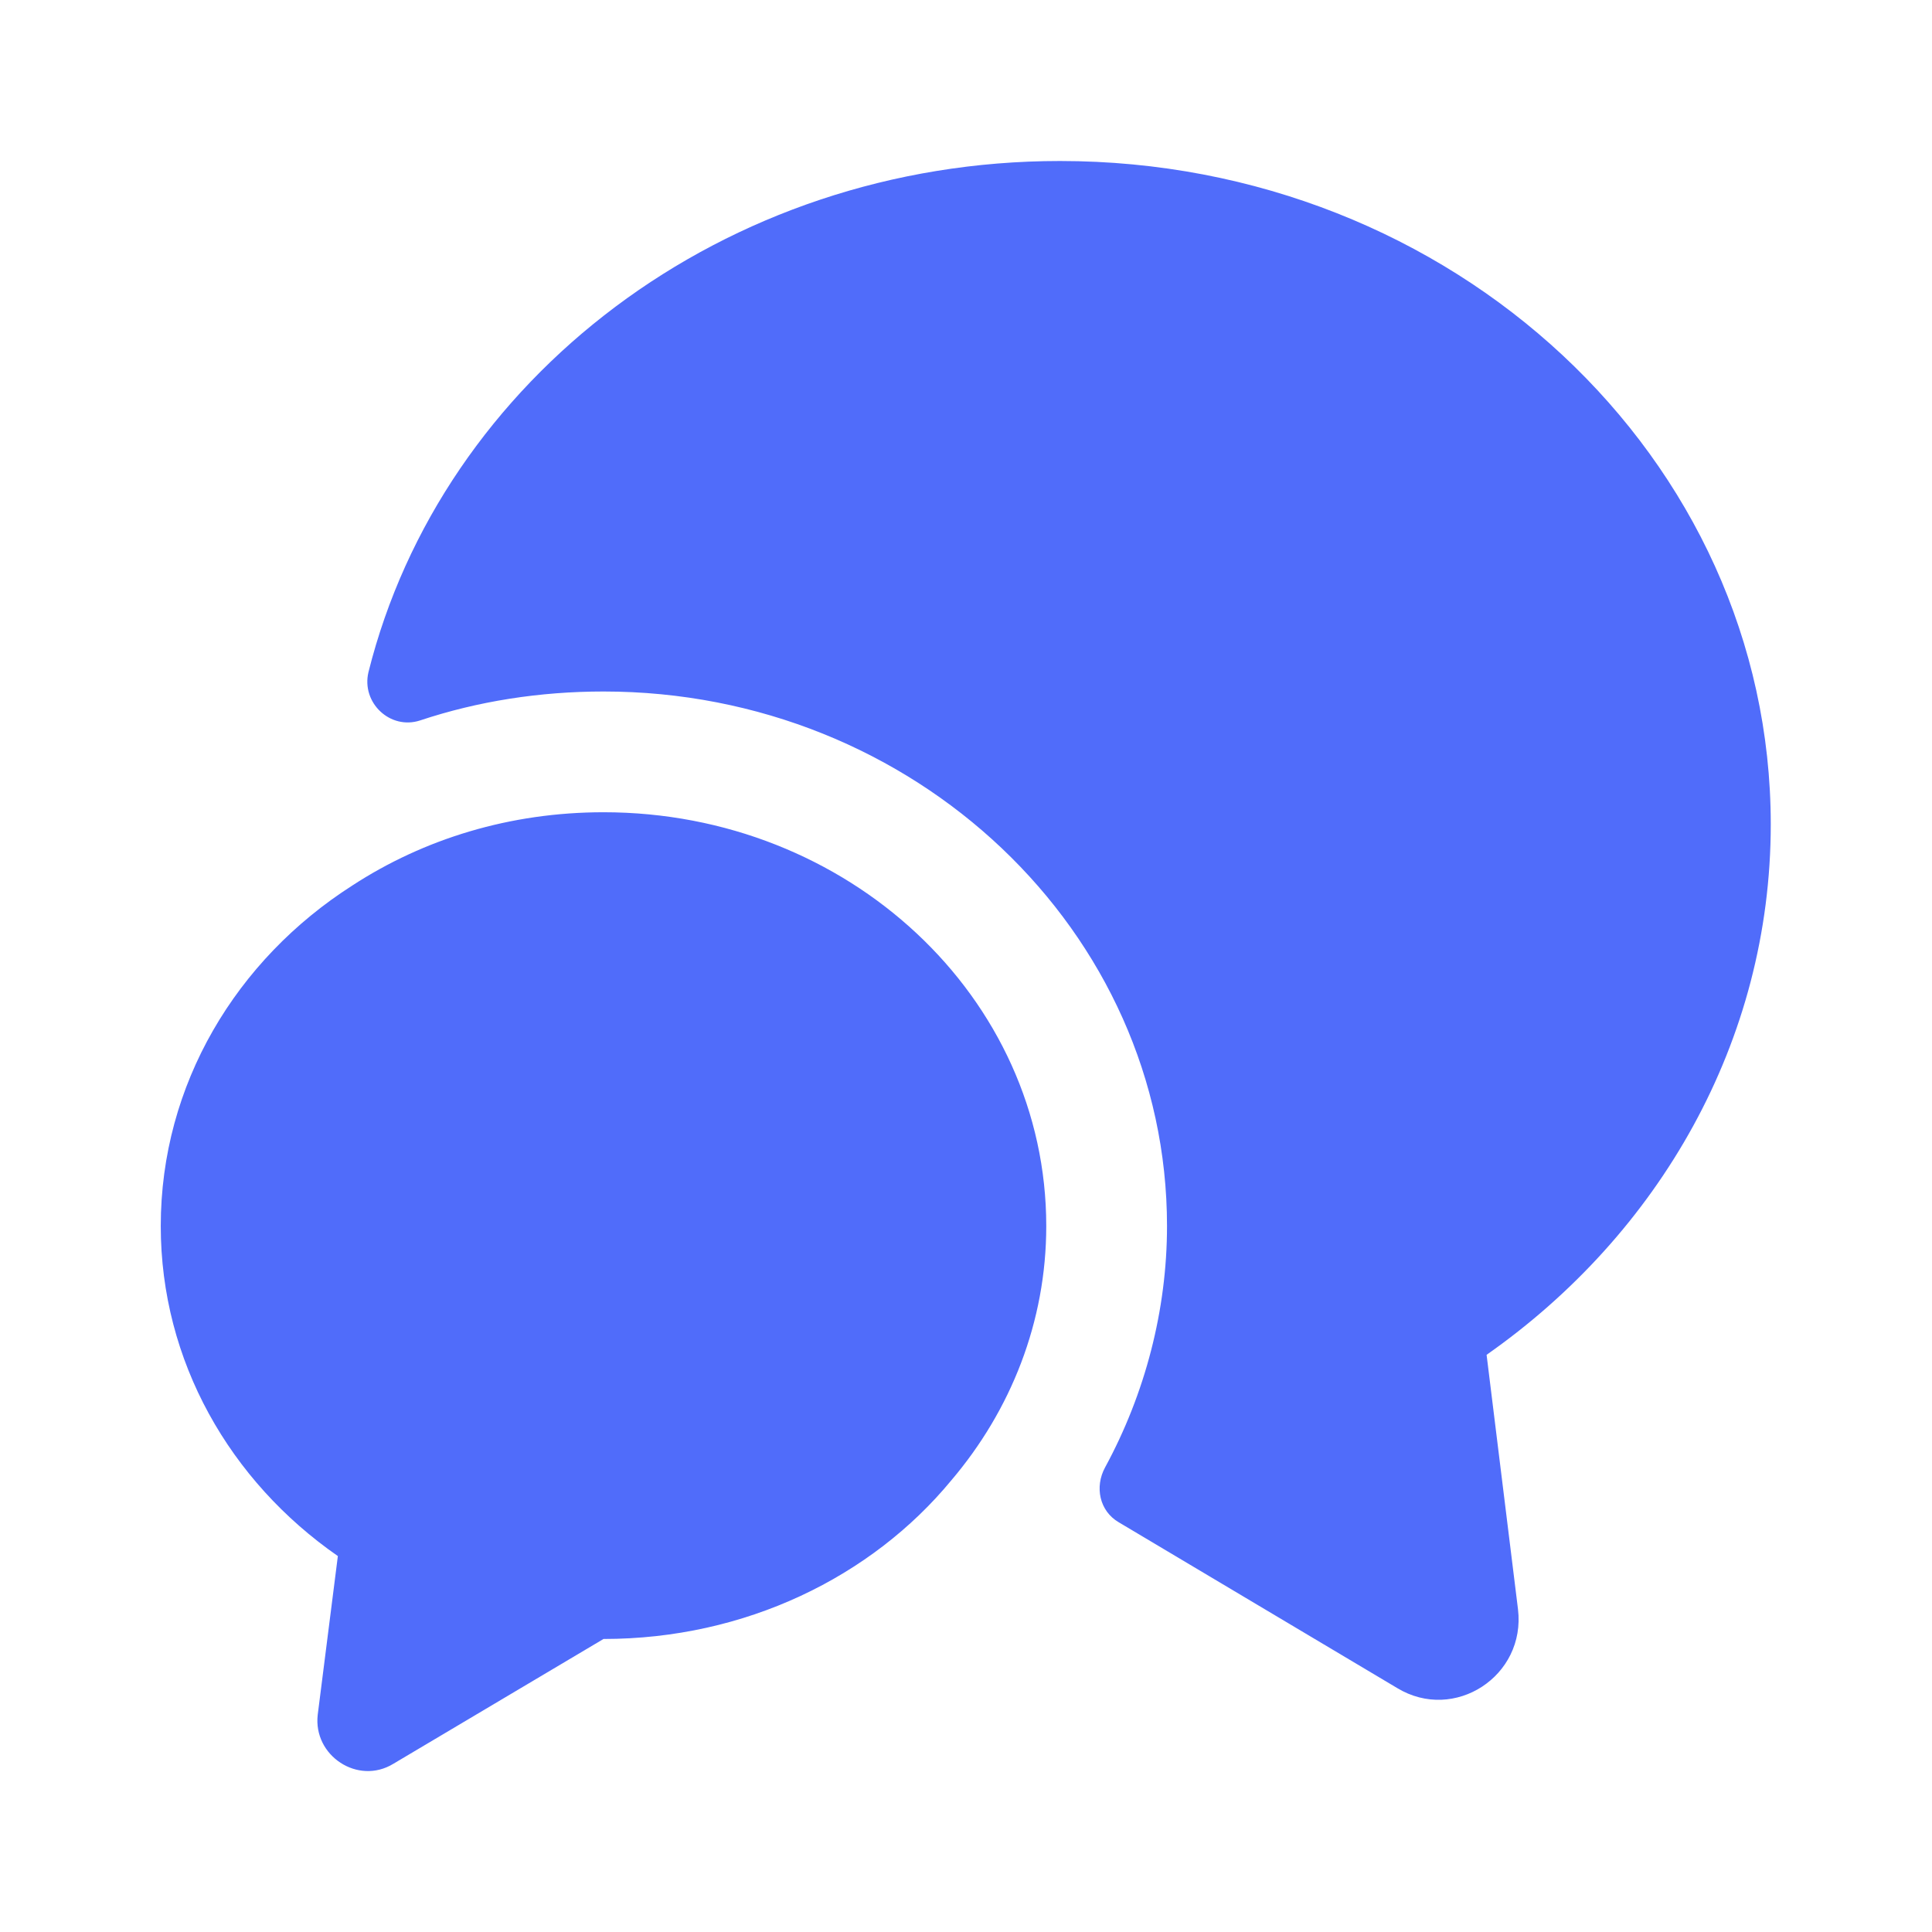
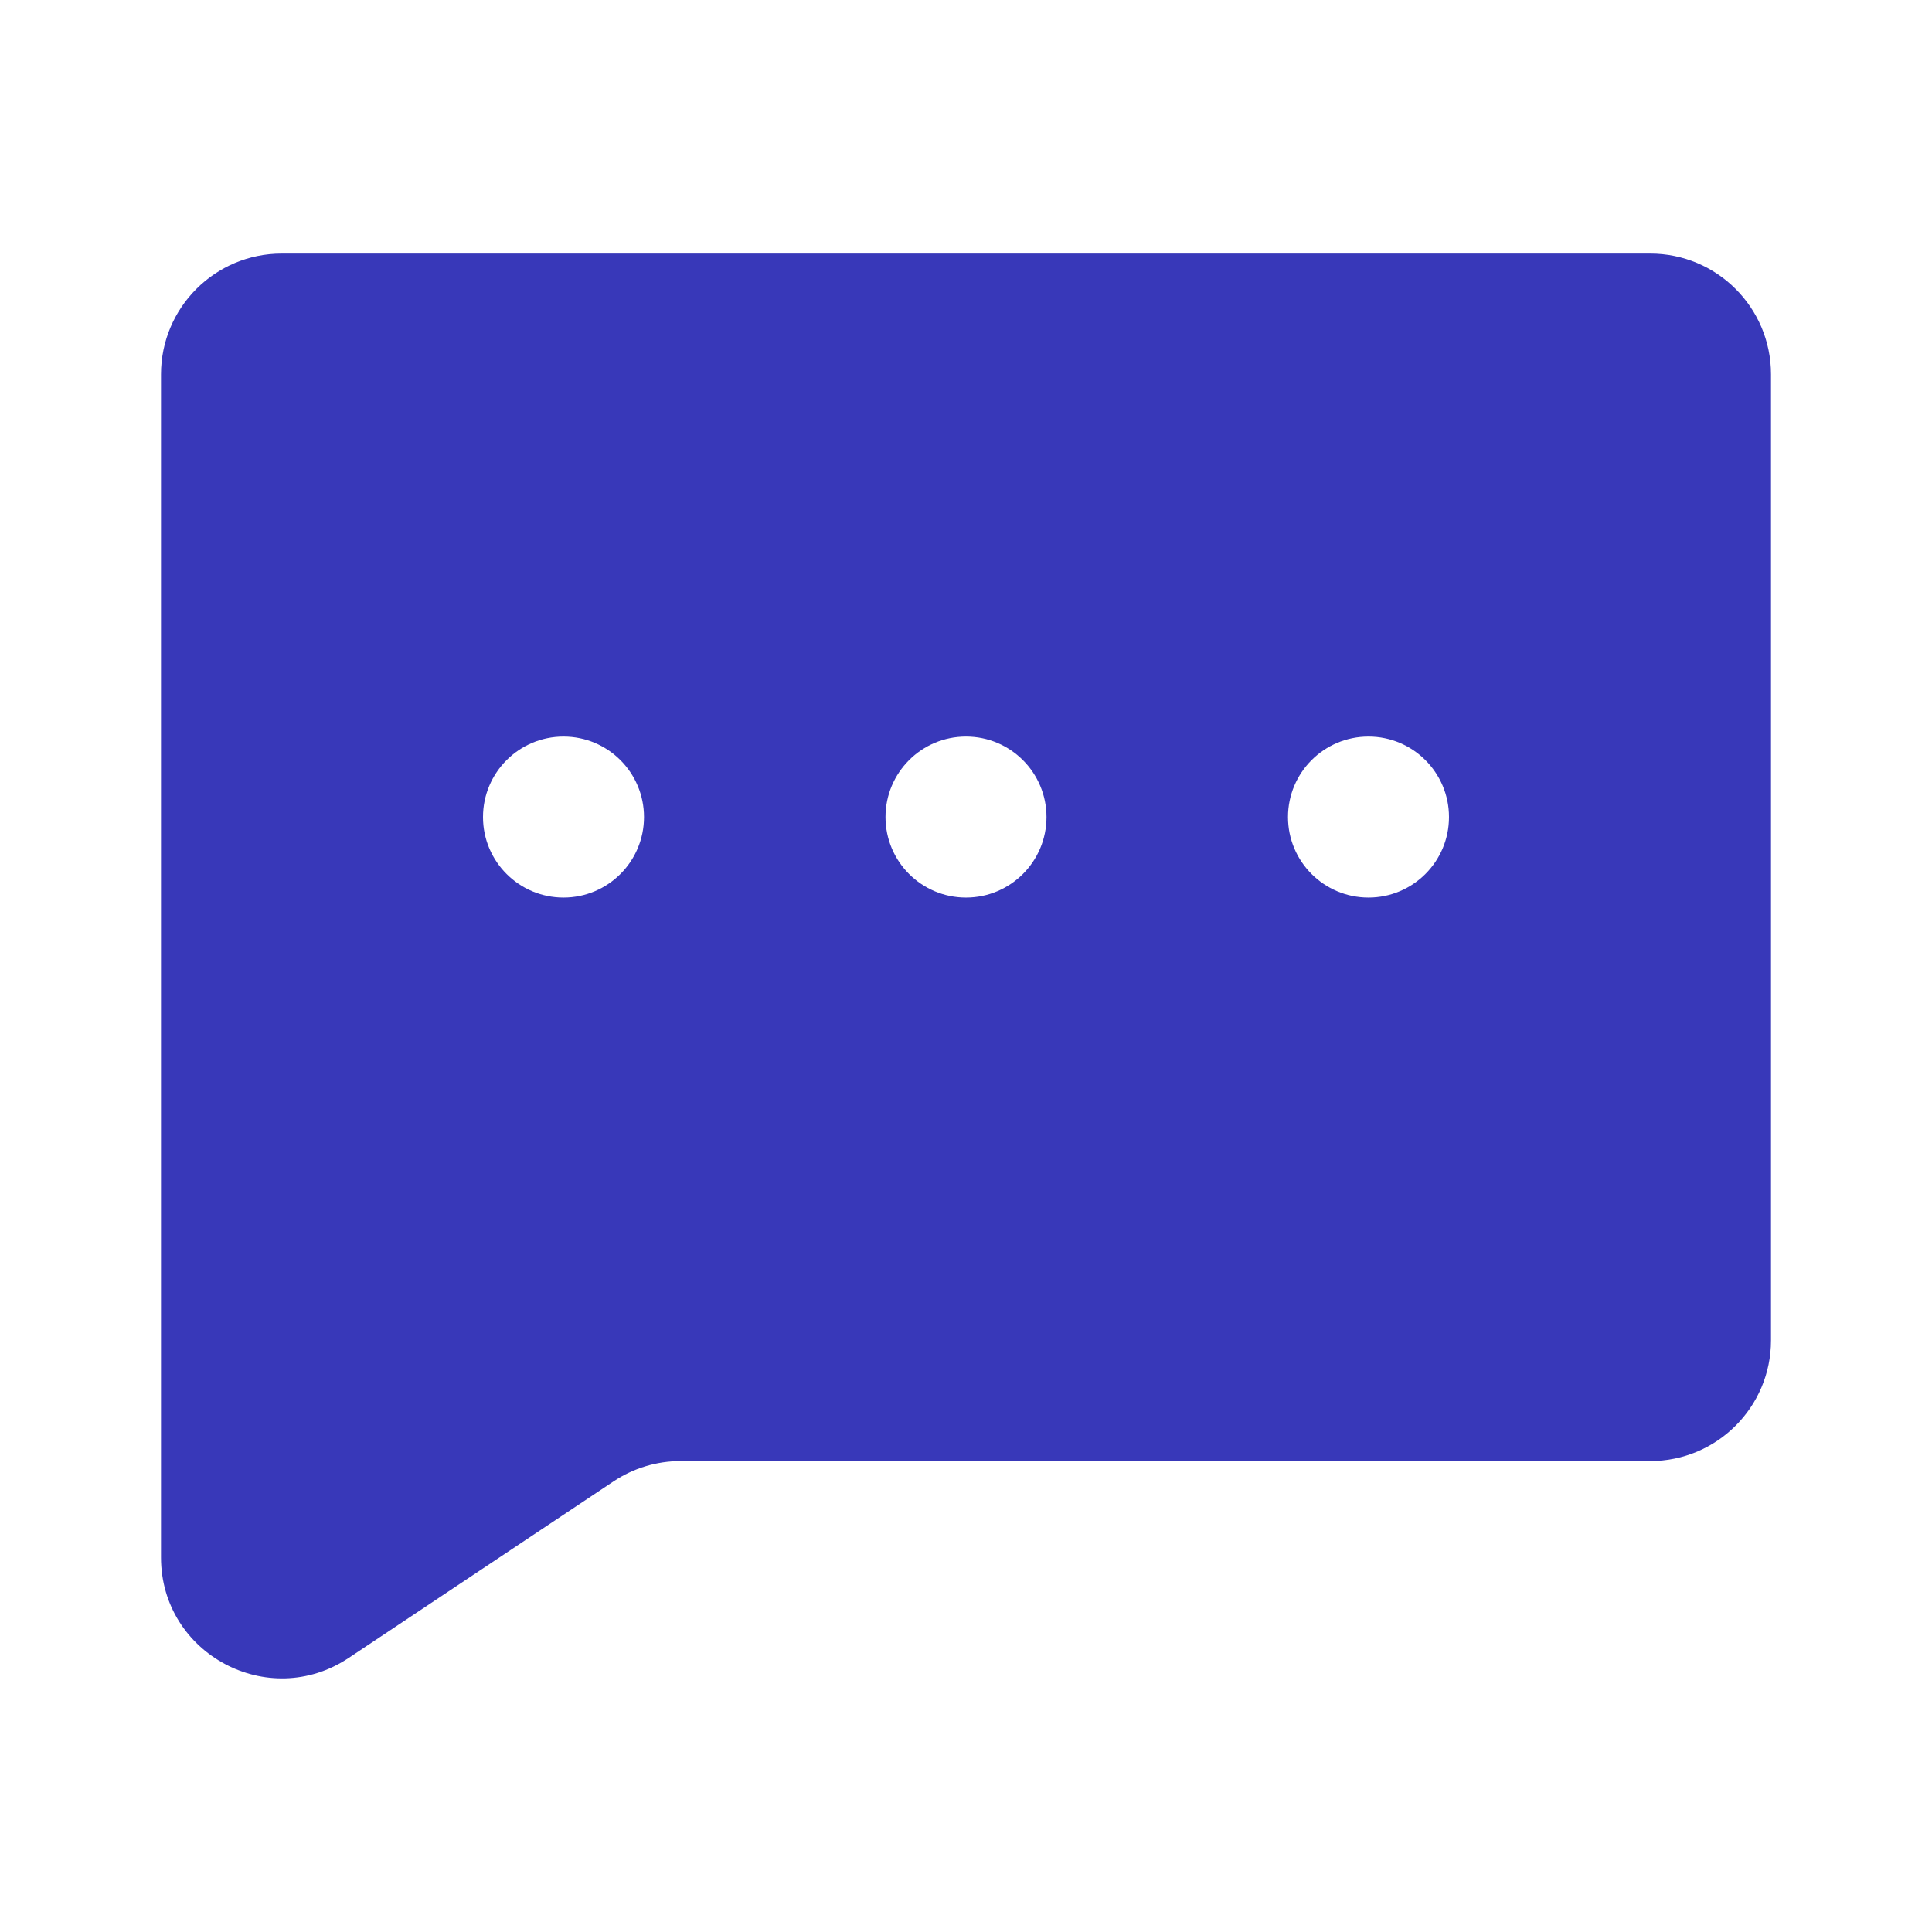
- <svg xmlns="http://www.w3.org/2000/svg" width="24" height="24" viewBox="0 0 24 24" fill="none">
-   <path fill-rule="evenodd" clip-rule="evenodd" d="M18.857 19.99L18.467 16.83C20.607 15.33 21.997 12.94 21.997 10.24C21.997 5.69 18.047 2 13.167 2C8.987 2 5.487 4.71 4.577 8.35C4.487 8.73 4.847 9.07 5.217 8.95C5.937 8.71 6.707 8.59 7.497 8.59C11.357 8.59 14.497 11.57 14.497 15.23C14.497 16.27 14.227 17.31 13.727 18.23C13.597 18.47 13.657 18.77 13.897 18.91L17.357 20.97C18.067 21.4 18.957 20.82 18.857 19.99ZM11.817 18.39C12.557 17.52 12.997 16.42 12.997 15.23C12.997 12.39 10.537 10.09 7.497 10.09C6.337 10.09 5.267 10.42 4.377 11C2.937 11.92 1.997 13.47 1.997 15.23C1.997 16.91 2.857 18.4 4.197 19.33L3.947 21.3C3.887 21.81 4.447 22.18 4.887 21.91L7.497 20.36C9.257 20.36 10.827 19.59 11.817 18.39Z" fill="#506cfa" />
+ <svg xmlns="http://www.w3.org/2000/svg" fill="#3838b9" viewBox="0 0 24 24">
+   <path fill="#3838b9" d="M3.5 3.15A1.5 1.5 0 0 0 2 4.65v14.697c0 1.198 1.335 1.913 2.332 1.248l3.29-2.193a1.5 1.5 0 0 1 .832-.252H20.5a1.5 1.5 0 0 0 1.5-1.5v-12a1.5 1.5 0 0 0-1.5-1.5h-17Zm3.5 8a1 1 0 1 1 0-2 1 1 0 0 1 0 2Zm5 0a1 1 0 1 1 0-2 1 1 0 0 1 0 2Zm6-1a1 1 0 1 1-2 0 1 1 0 0 1 2 0Z" />
</svg>
